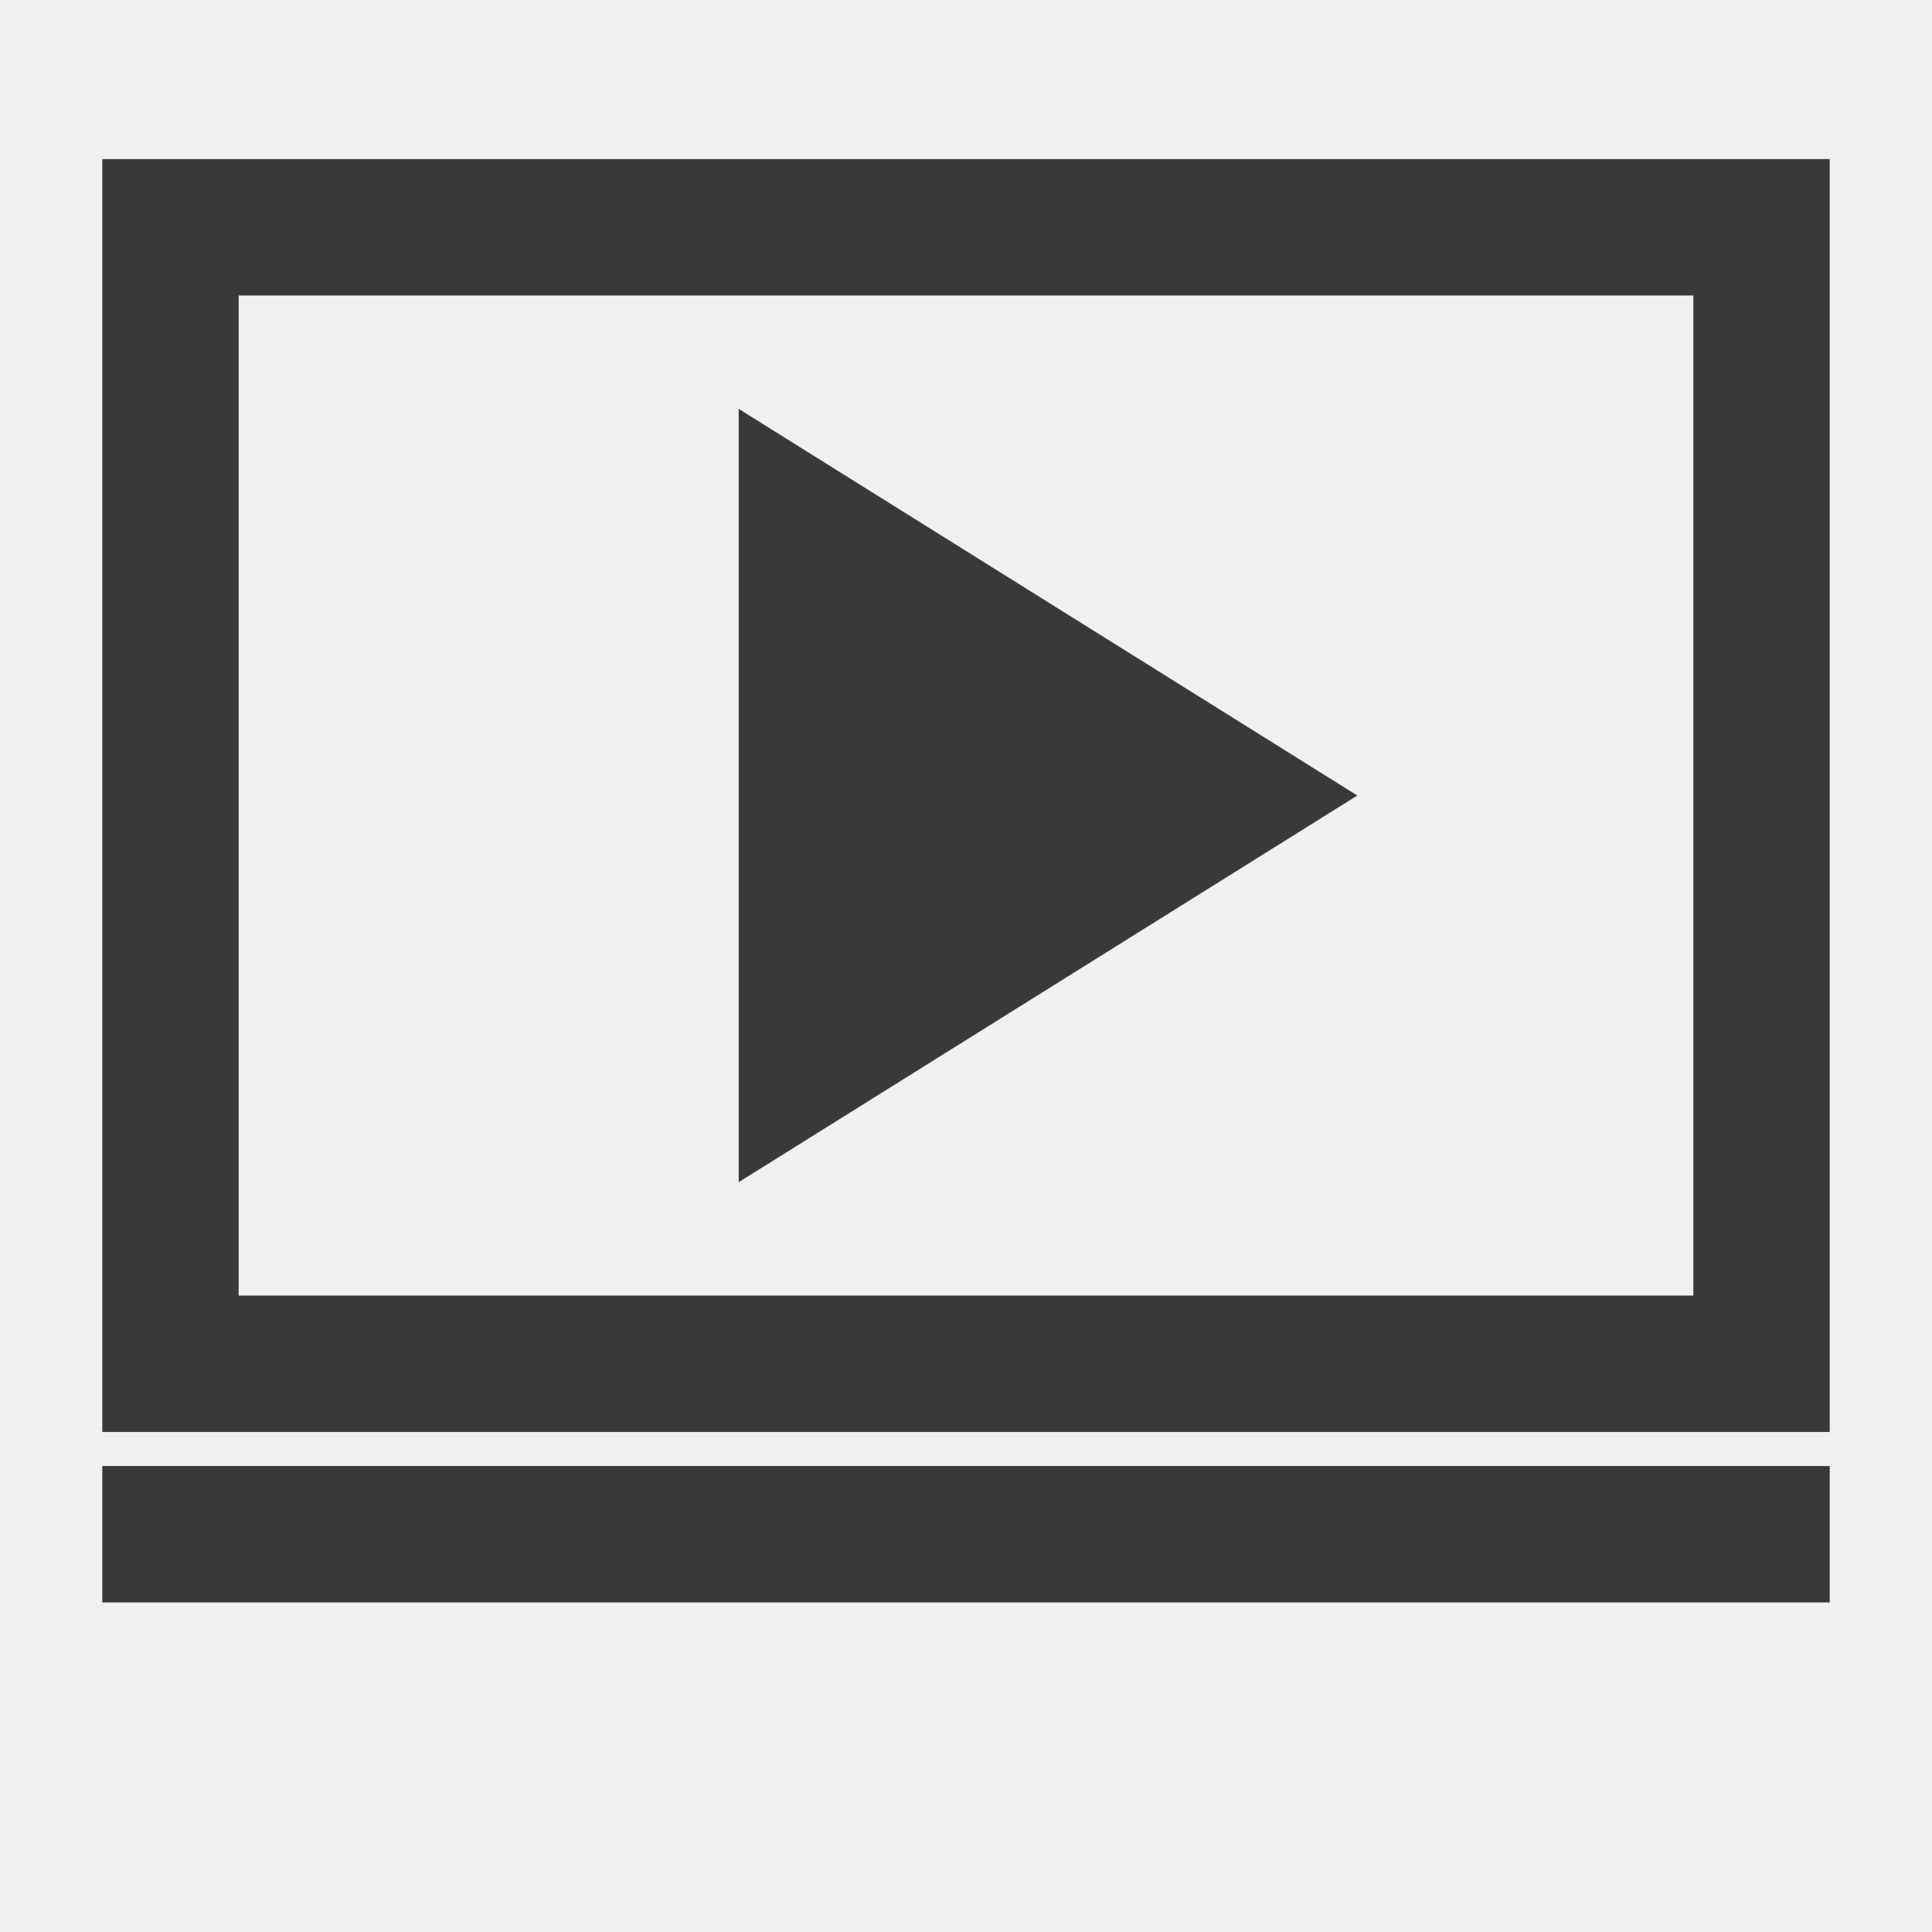
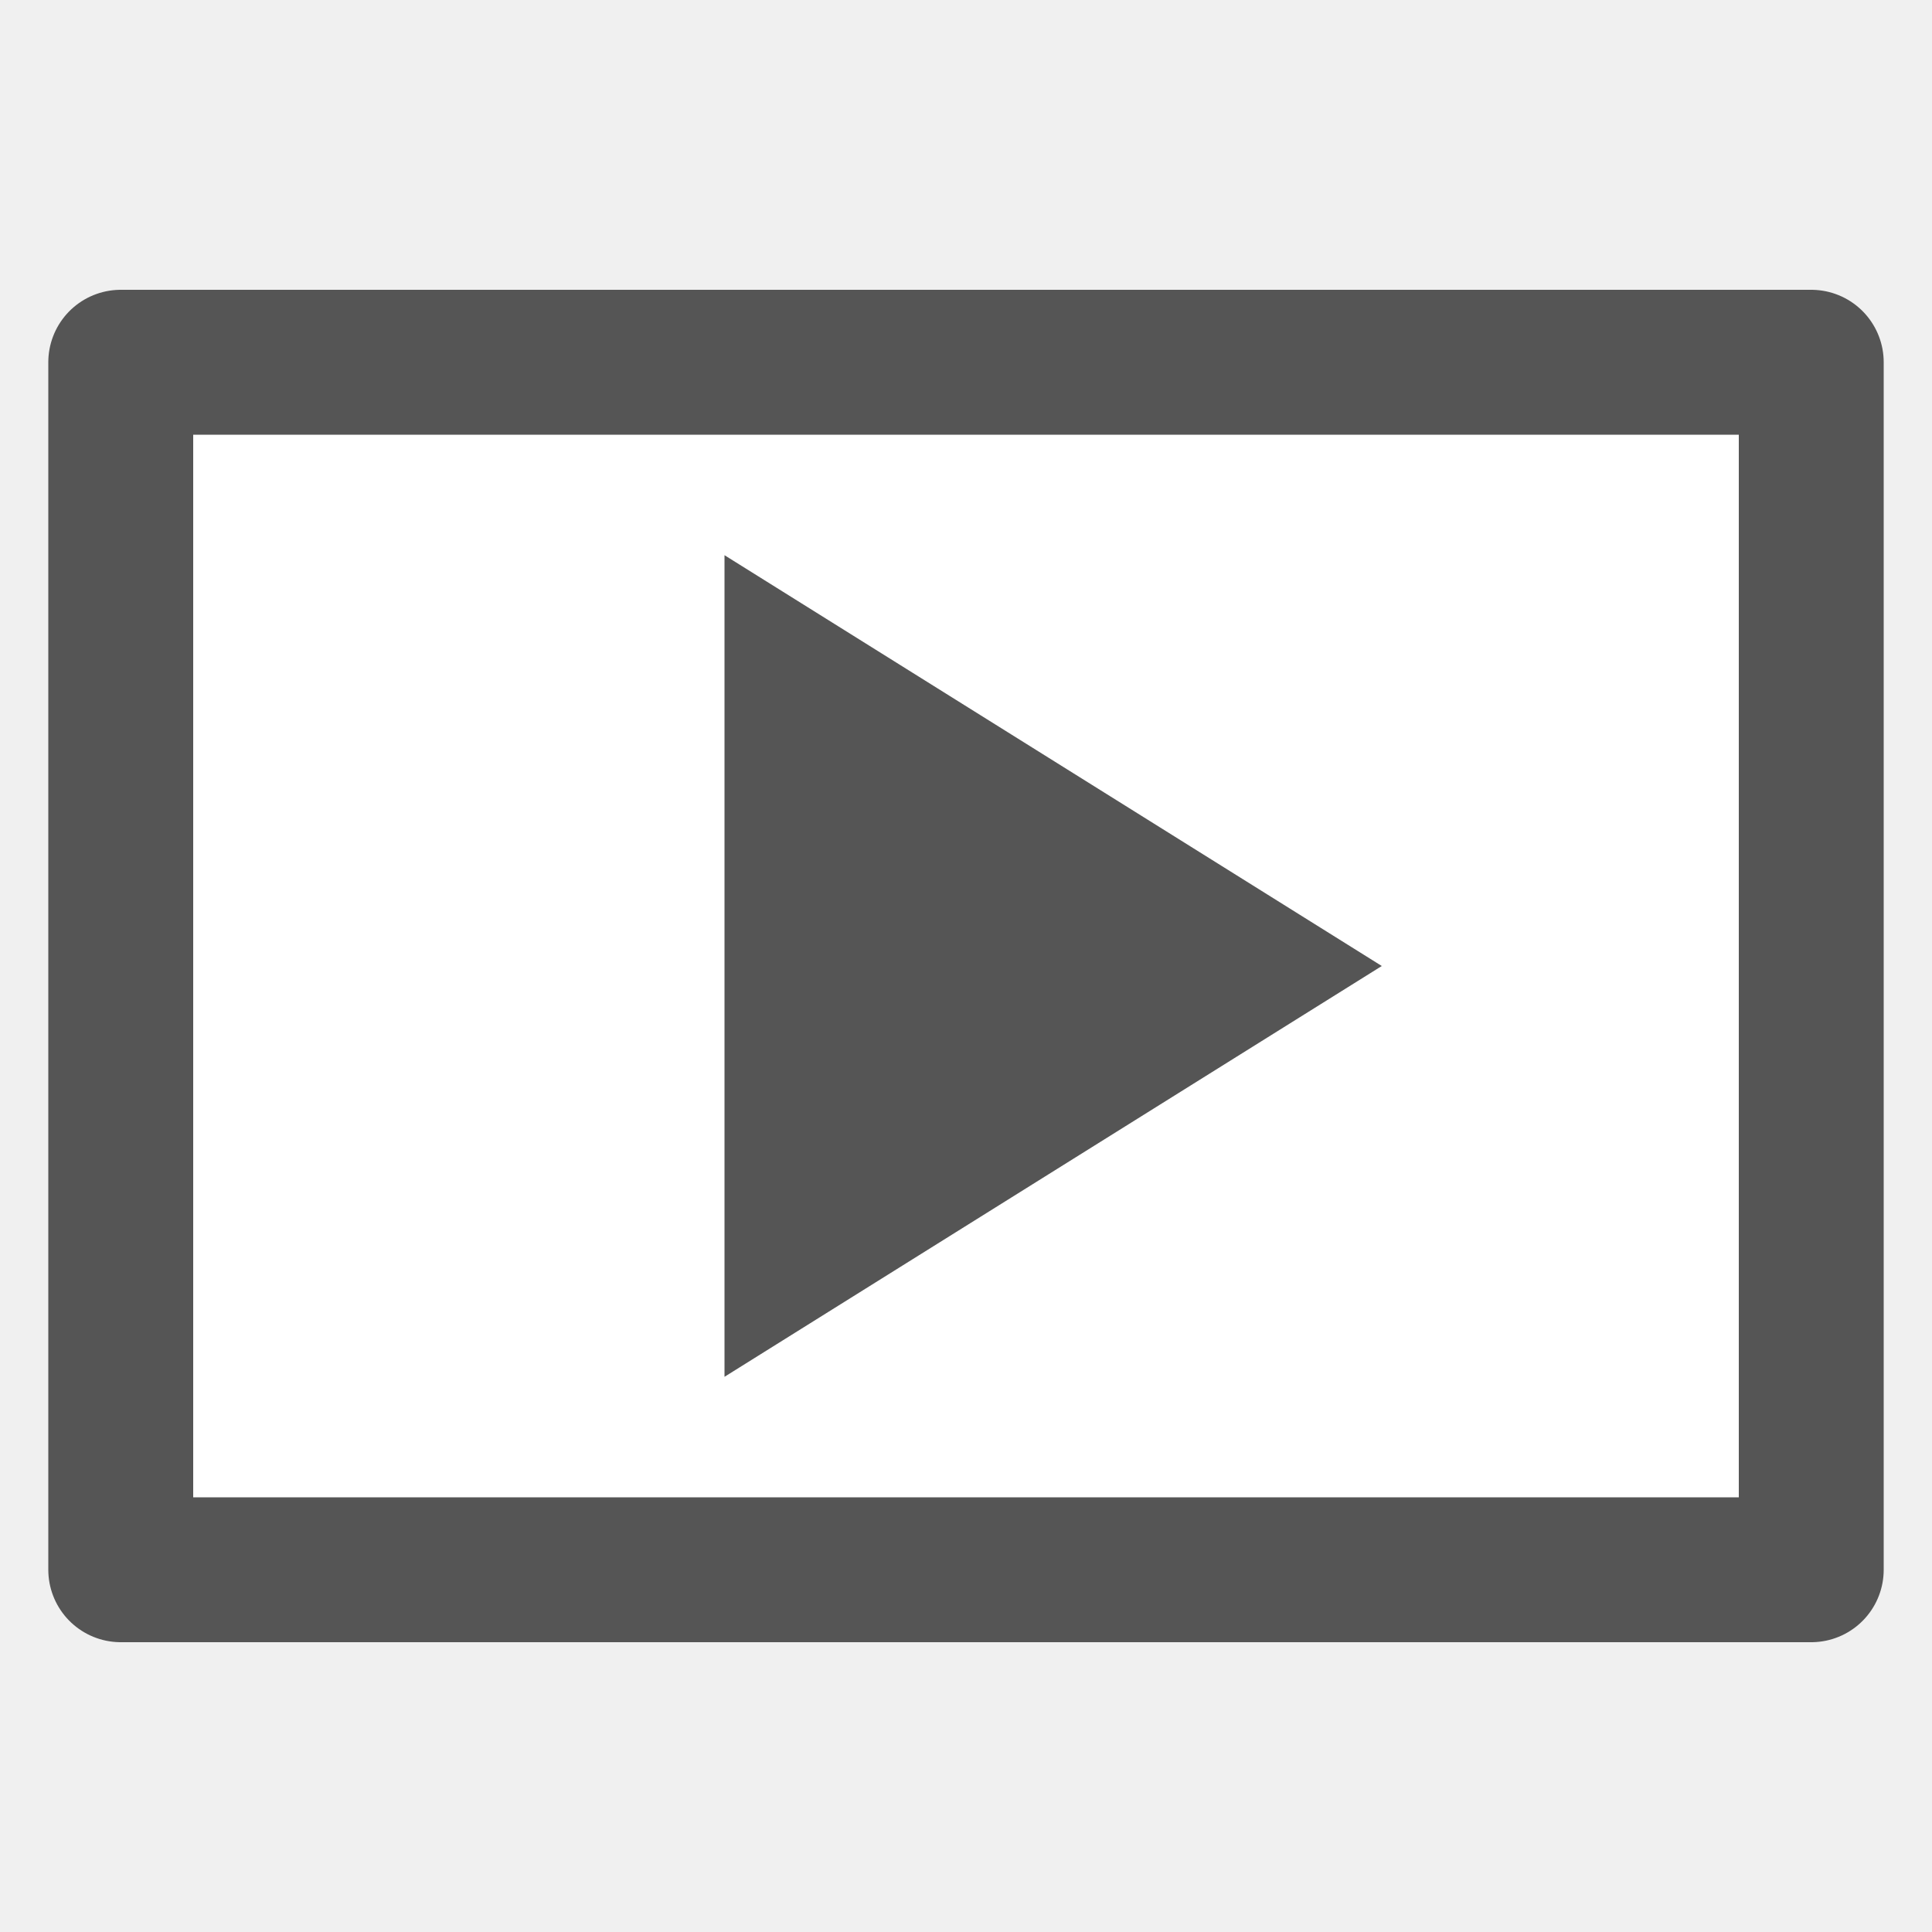
- <svg xmlns="http://www.w3.org/2000/svg" width="16" height="16" viewBox="0 1 16 17">
+ <svg xmlns="http://www.w3.org/2000/svg" width="16" height="16" viewBox="0 0 16 16">
&gt;
- <path d="M1 3 h14 v10 h-14 z" stroke-width="1.2" stroke="#393939" fill="transparent" />
-   <path d="M0.4 14.5 h15.2" stroke-width="1.2" stroke="#393939" fill="transparent" />
-   <path d="M6.5 5.5 v5 l4 -2.5 z" stroke-width="1" stroke="#393939" fill="#393939" />
+ <path d="M1 3 h14 v10 h-14 z" stroke-width="1.2" stroke-linejoin="round" stroke-linecap="round" stroke="#555" fill="white" />
+   <path d="M6.5 5.5 v5 l4 -2.5 z" stroke-width="1" stroke="#555" fill="#555" />
</svg>
